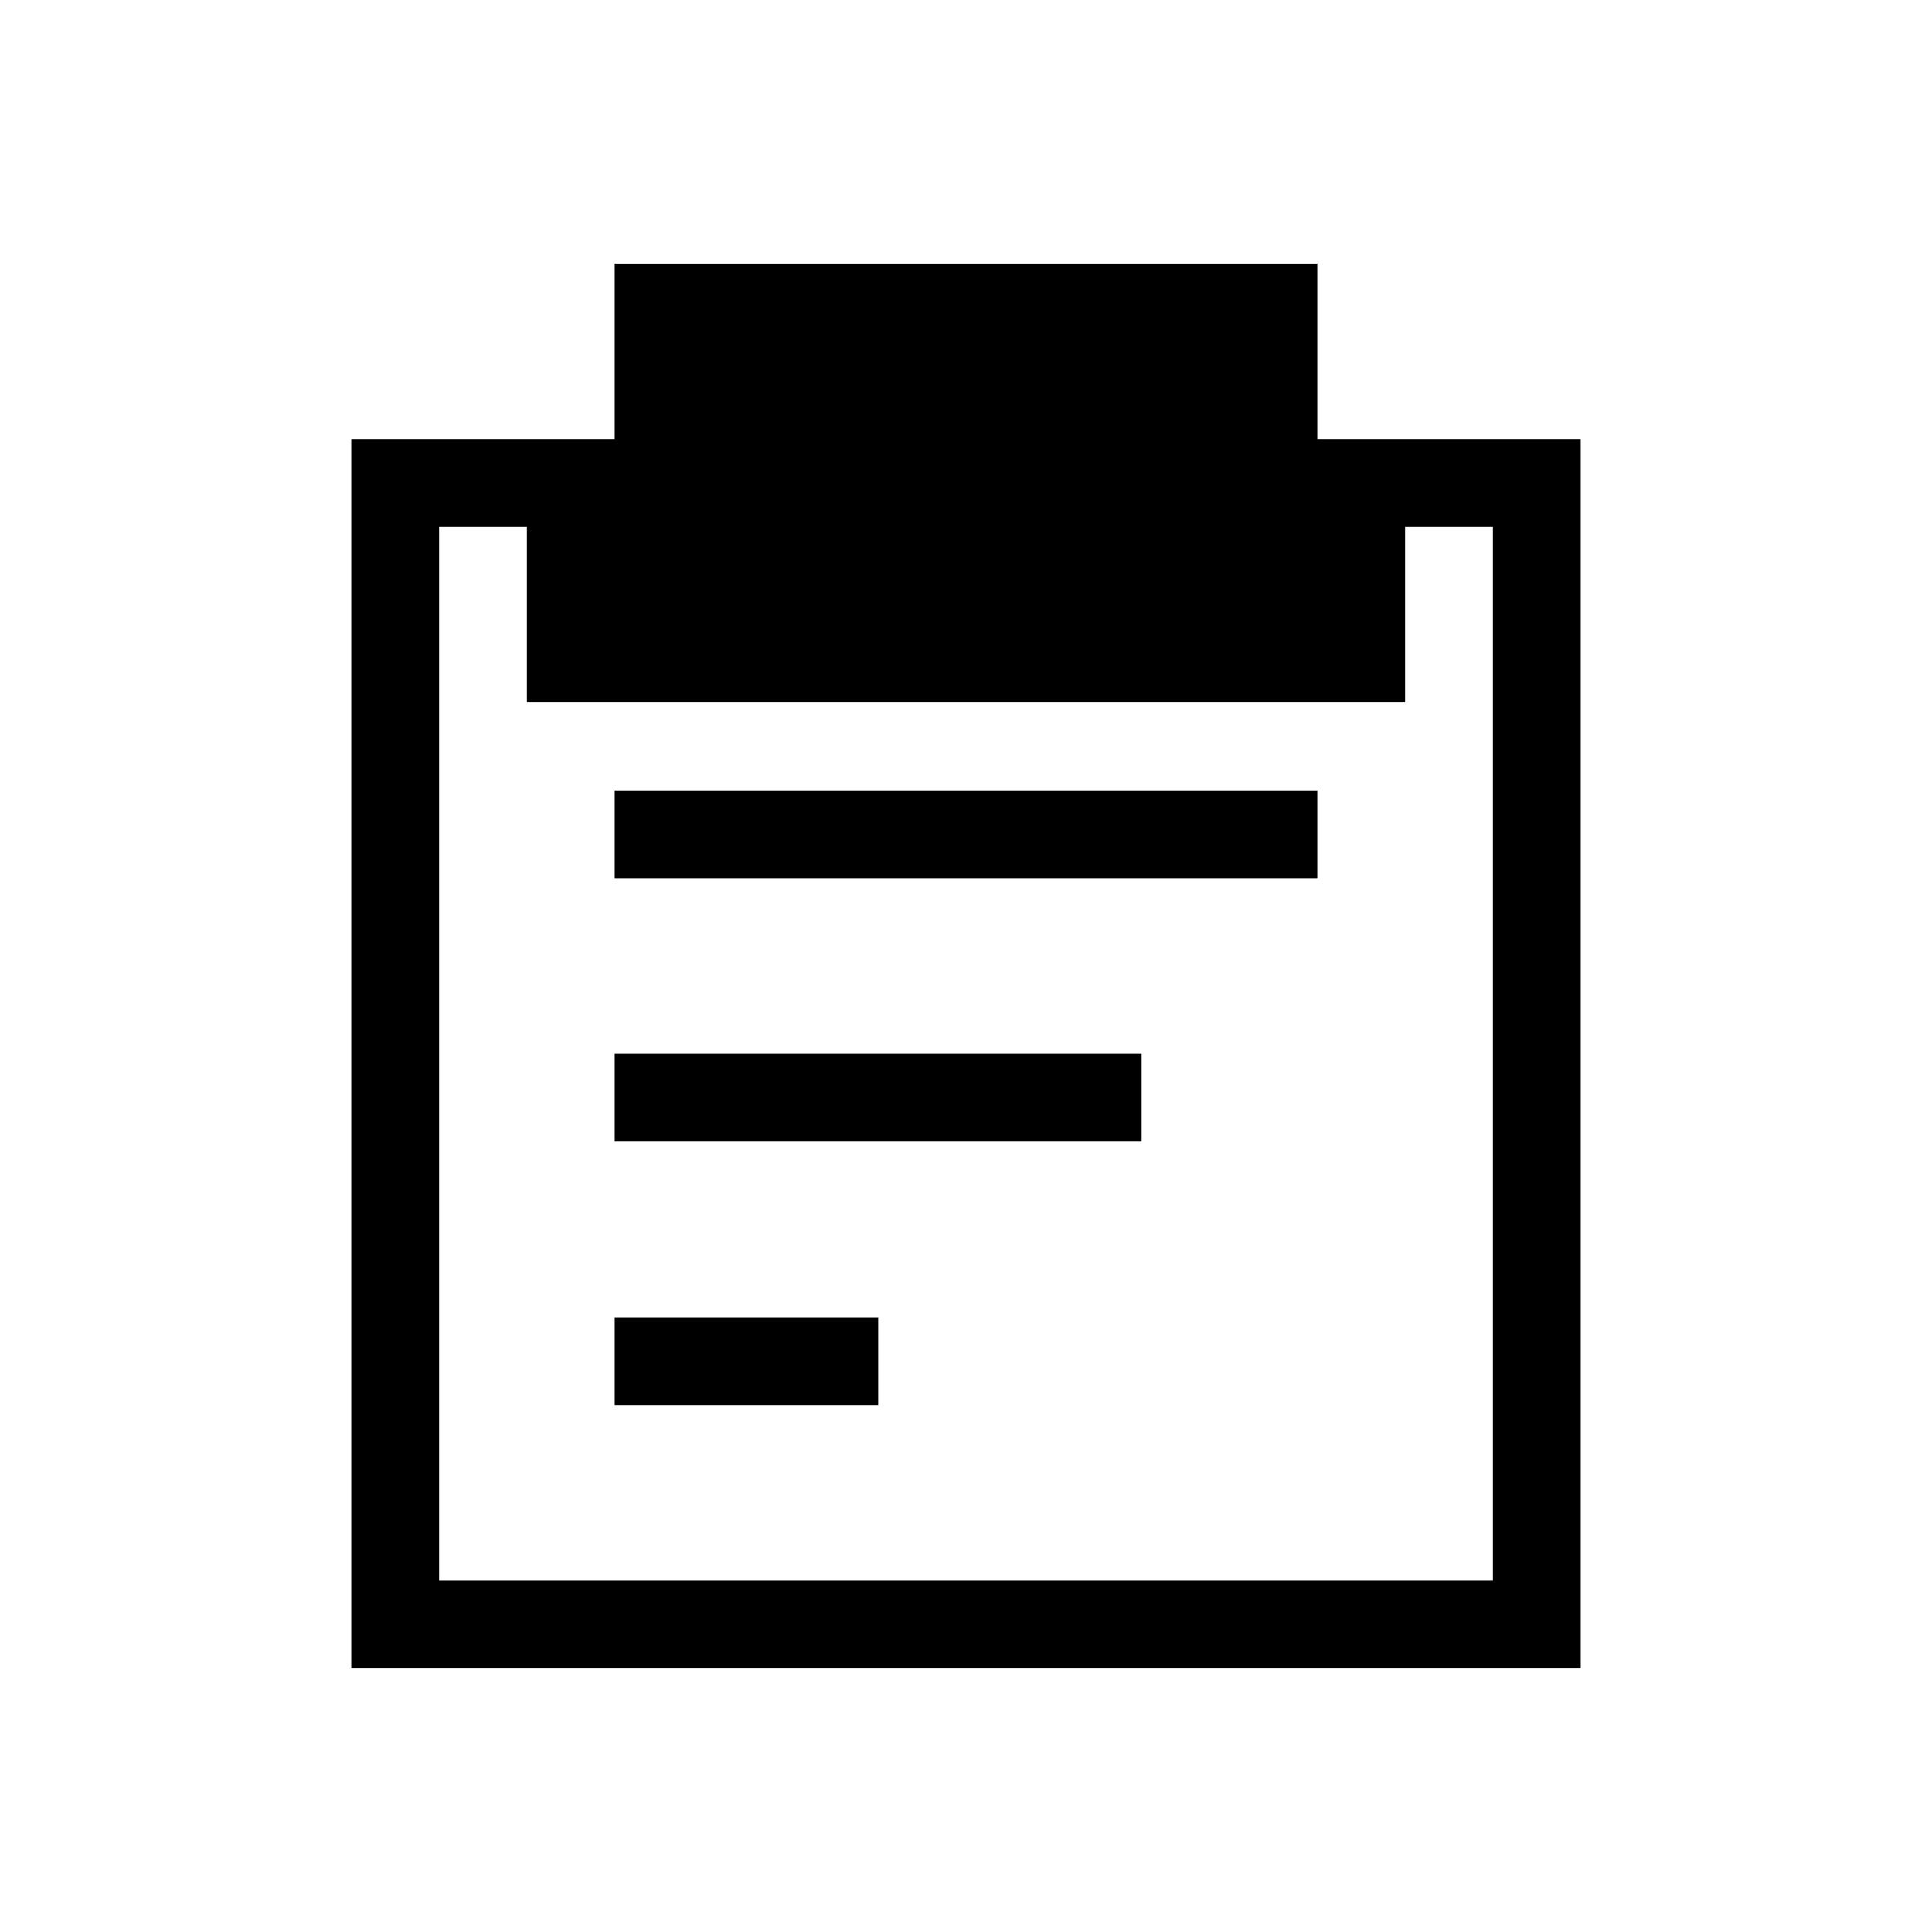
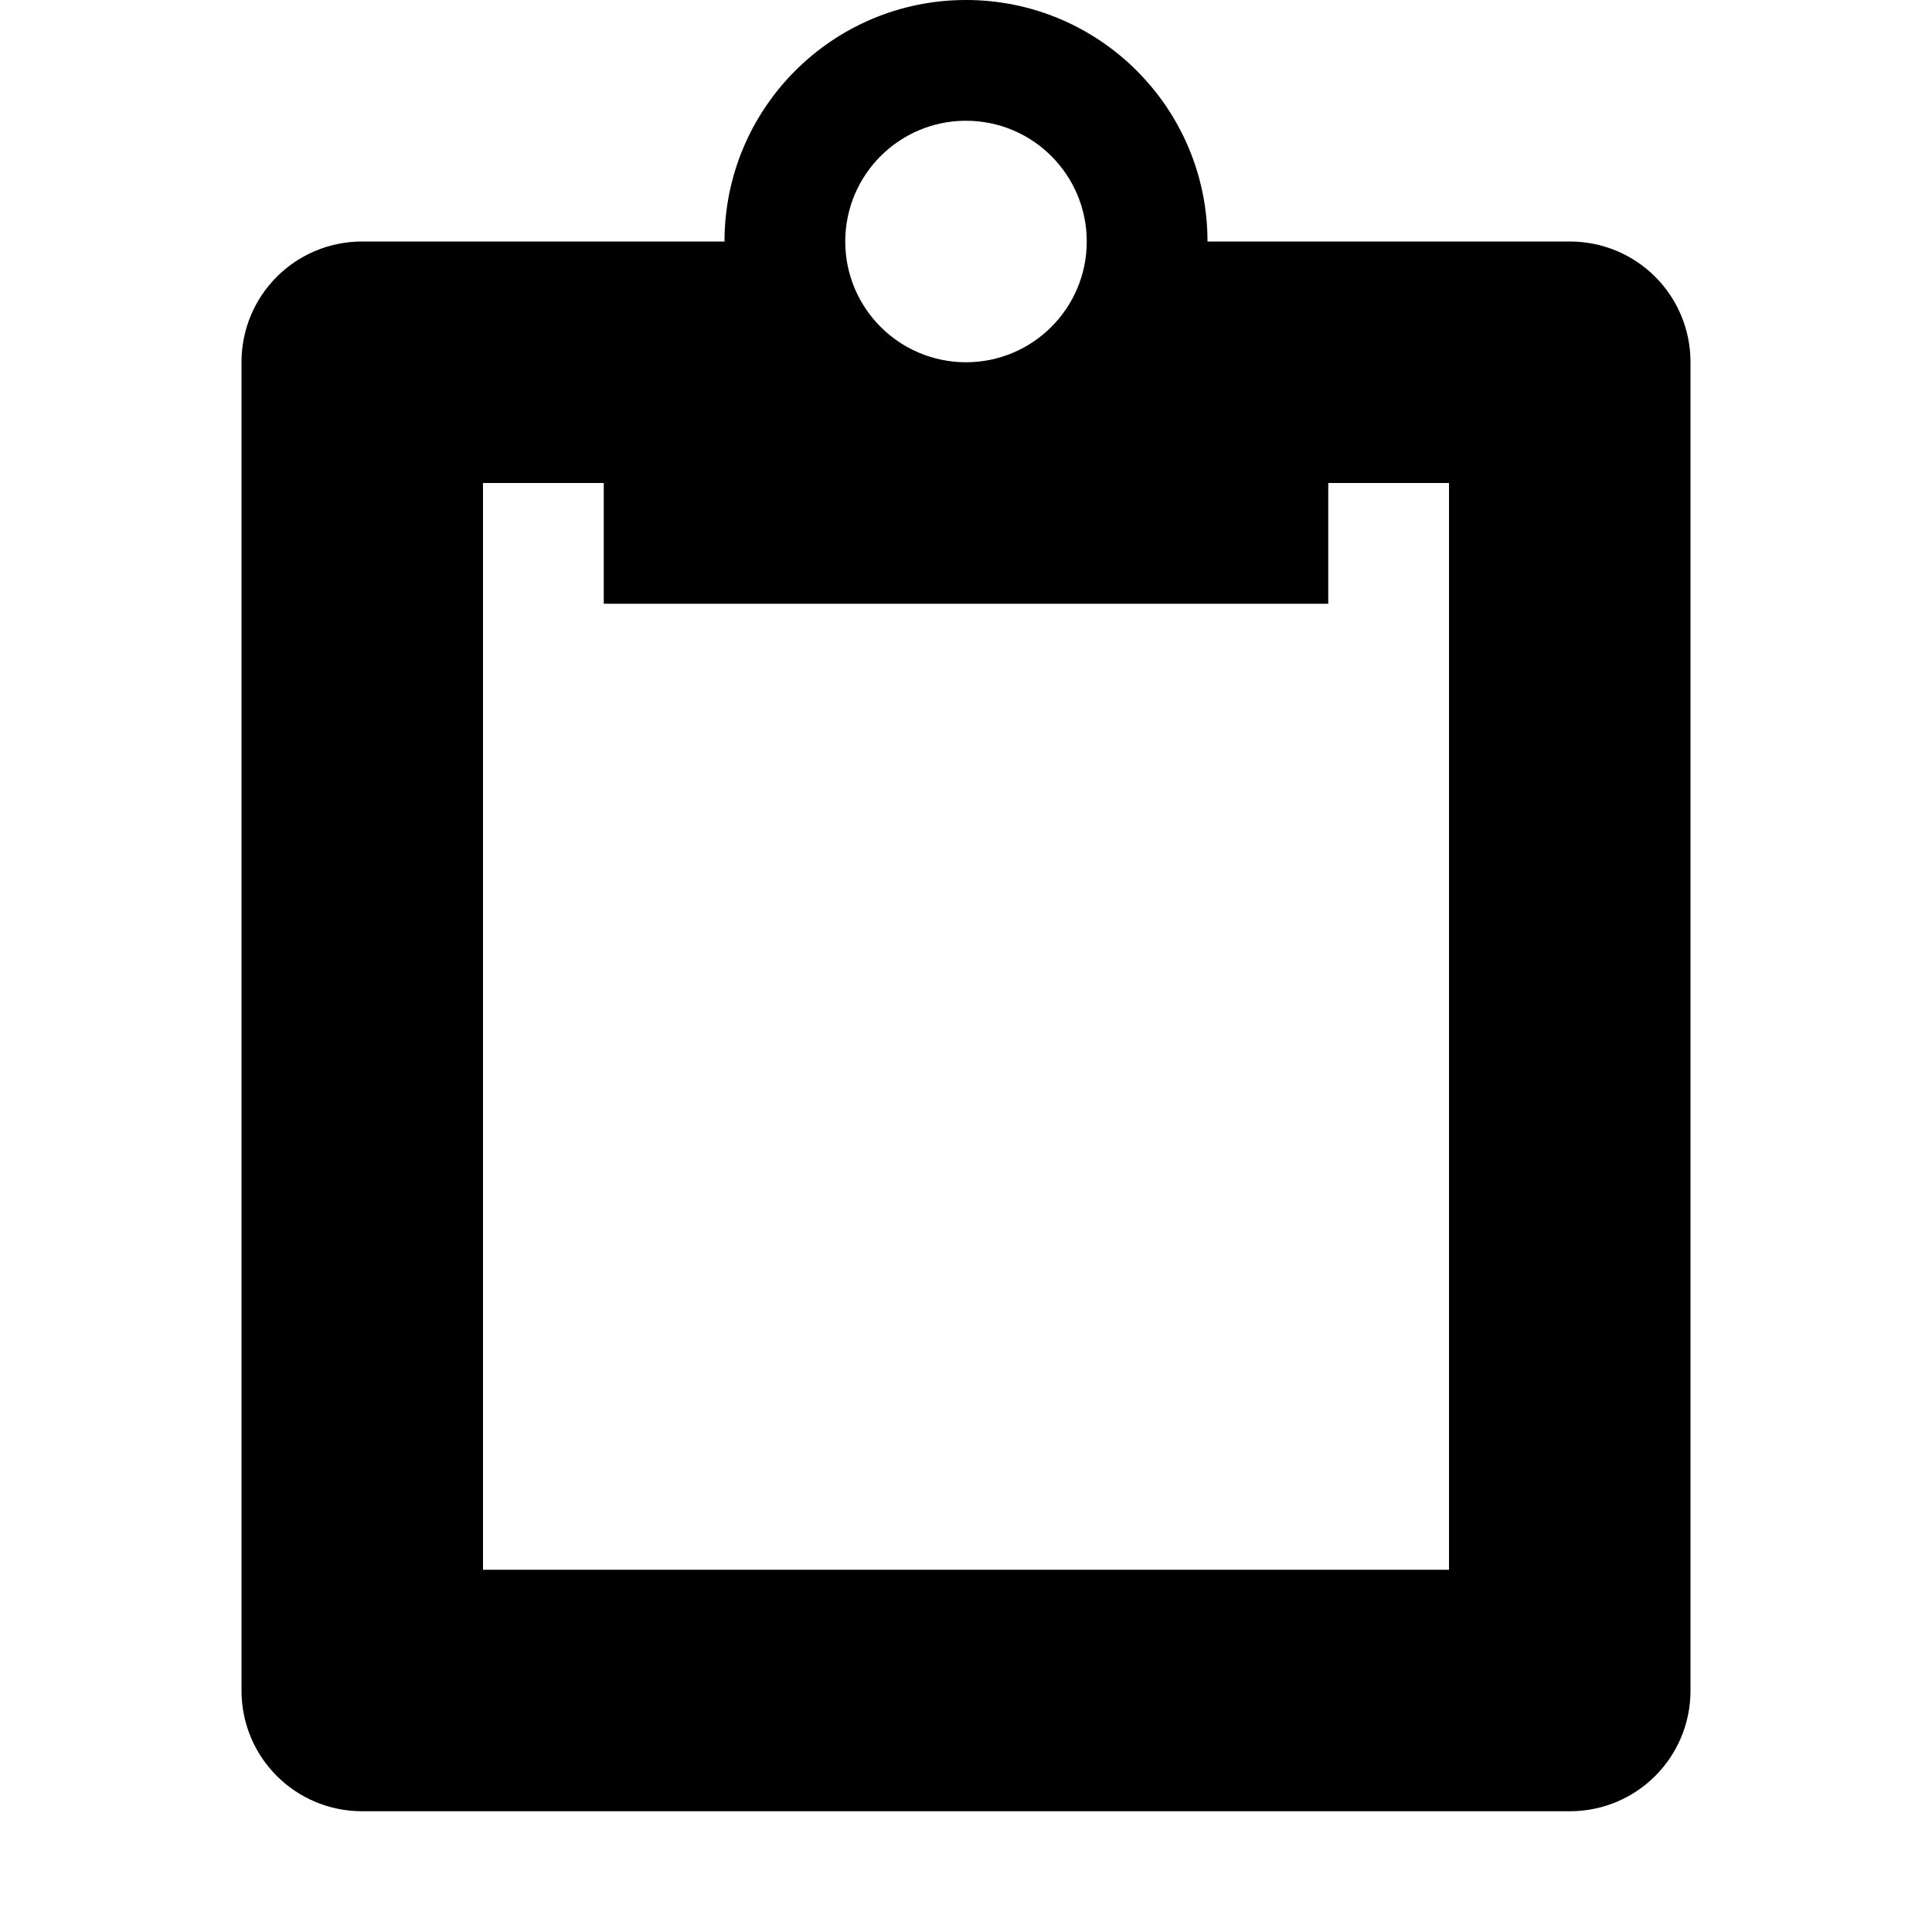
- <svg xmlns="http://www.w3.org/2000/svg" viewBox="0 0 22 22">
-   <path style="fill:currentColor;fill-opacity:1;stroke:none" d="M 7 3 L 7 5 L 5 5 L 4 5 L 4 19 L 5 19 L 18 19 L 18 18 L 18 5 L 17 5 L 15 5 L 15 3 L 7 3 z M 5 6 L 6 6 L 6 8 L 16 8 L 16 6 L 17 6 L 17 18 L 5 18 L 5 6 z M 7 9 L 7 10 L 15 10 L 15 9 L 7 9 z M 7 12 L 7 13 L 13 13 L 13 12 L 7 12 z M 7 15 L 7 16 L 10 16 L 10 15 L 7 15 z " />
+ <svg xmlns="http://www.w3.org/2000/svg" width="16" height="16" version="1.1">
+   <path style="fill:currentColor" d="M 8 0 A 2 2 0 0 0 6 2 L 3 2 C 2.446 2 2 2.446 2 3 L 2 14 C 2 14.554 2.446 15 3 15 L 13 15 C 13.554 15 14 14.554 14 14 L 14 3 C 14 2.446 13.554 2 13 2 L 10 2 A 2 2 0 0 0 8 0 z M 8 1 A 1 1 0 0 1 9 2 A 1 1 0 0 1 8 3 A 1 1 0 0 1 7 2 A 1 1 0 0 1 8 1 z M 4 4 L 5 4 L 5 5 L 11 5 L 11 4 L 12 4 L 12 13 L 4 13 L 4 4 z" />
</svg>
